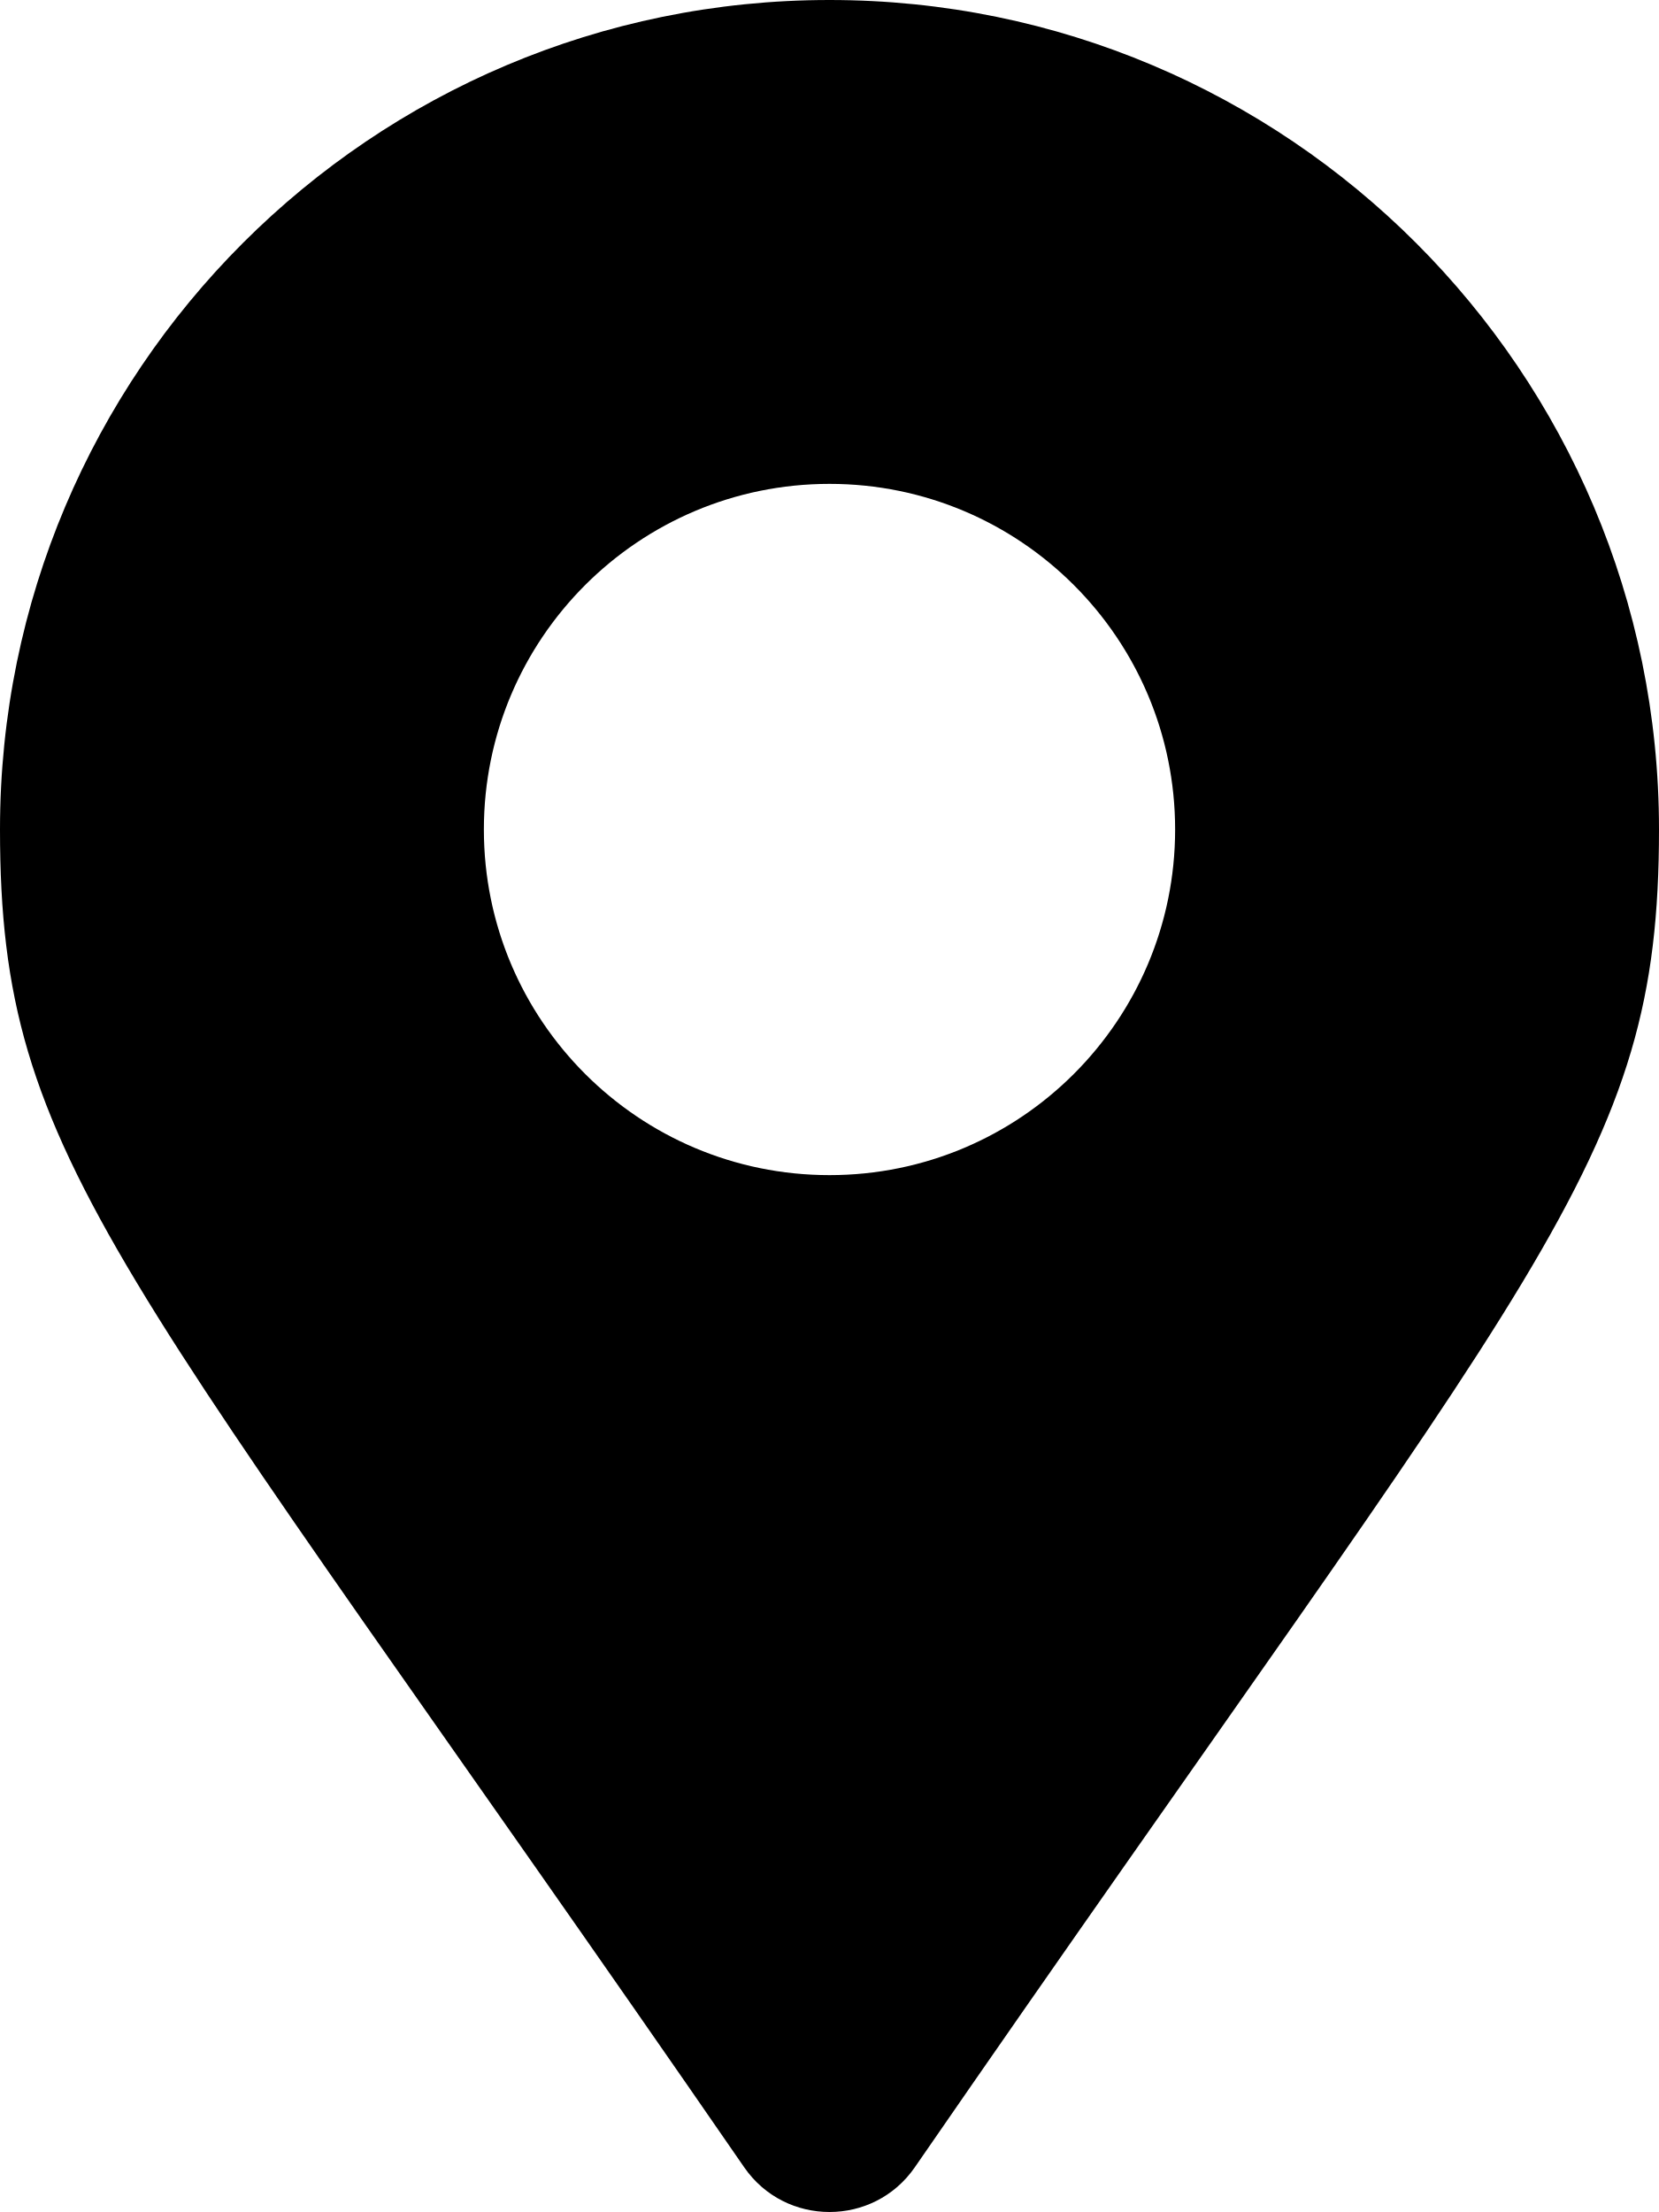
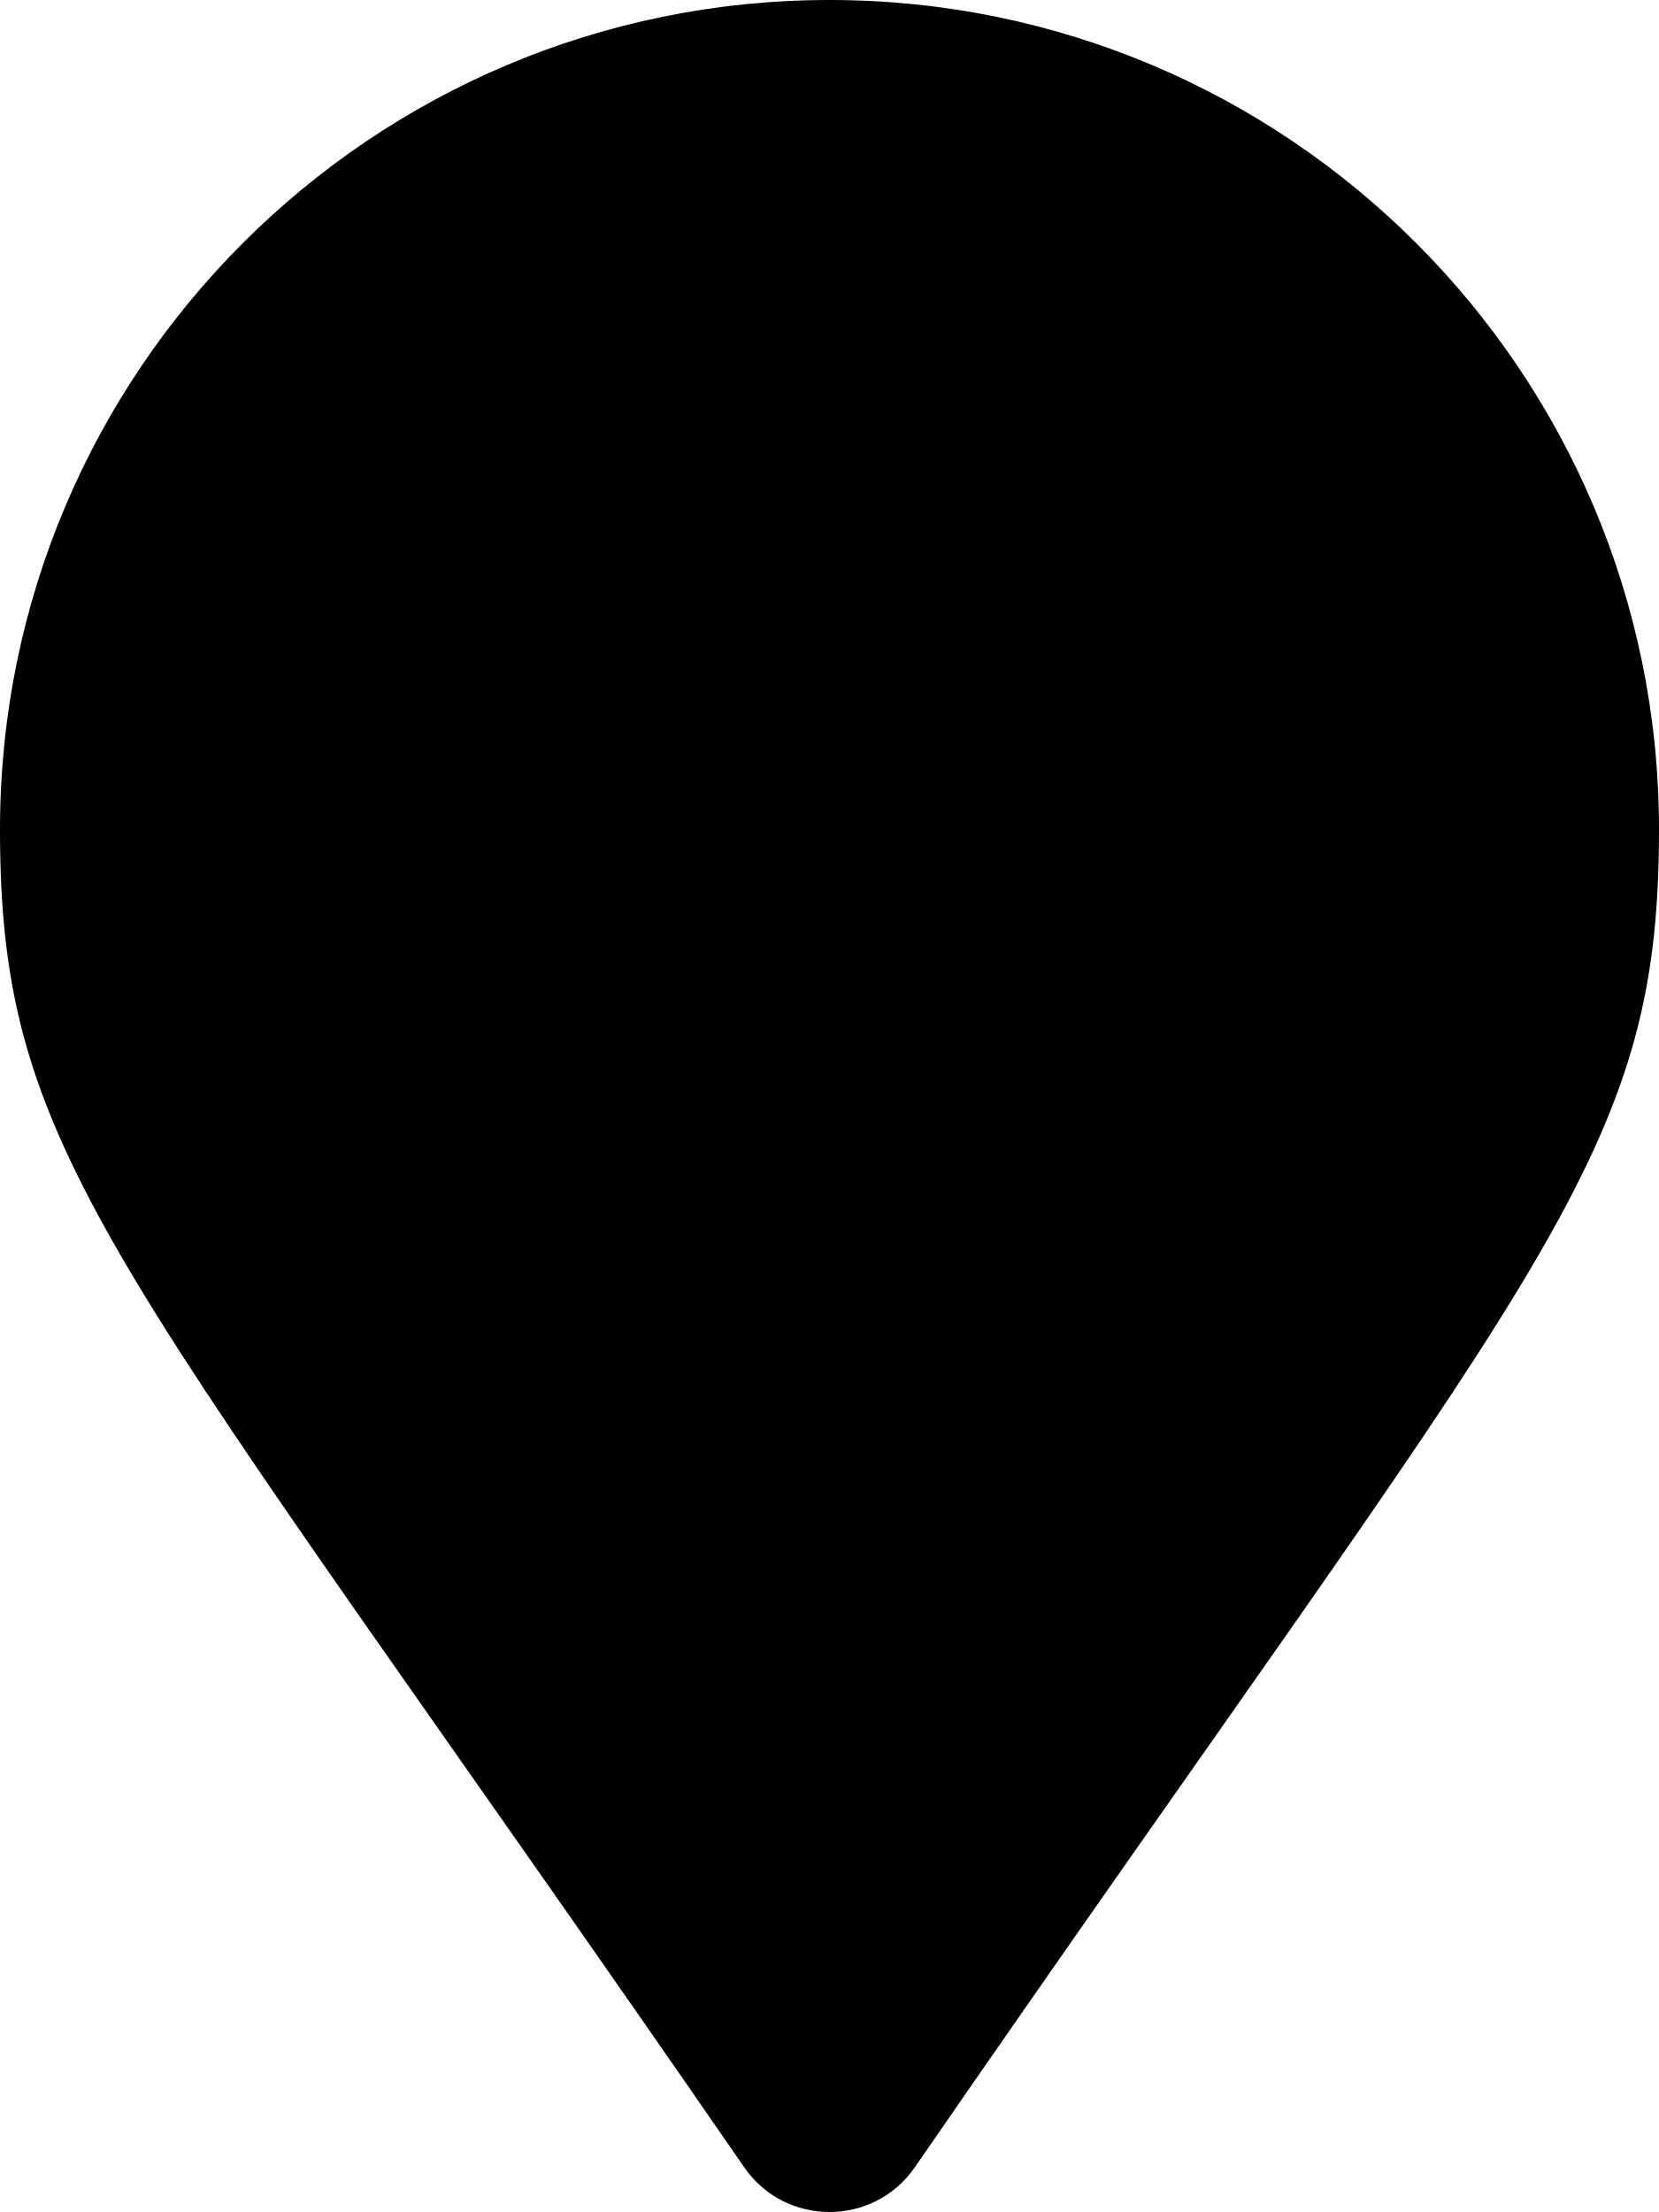
- <svg xmlns="http://www.w3.org/2000/svg" aria-hidden="true" focusable="false" data-prefix="fas" data-icon="map-marker-alt" class="svg-inline--fa fa-map-marker-alt fa-w-12" role="img" viewBox="0 0 384 512">
-   <path fill="currentColor" d="M172.268 501.67C26.97 291.031 0 269.413 0 192 0 85.961 85.961 0 192 0s192 85.961 192 192c0 77.413-26.97 99.031-172.268 309.67-9.535 13.774-29.93 13.773-39.464 0zM192 272c44.183 0 80-35.817 80-80s-35.817-80-80-80-80 35.817-80 80 35.817 80 80 80z" />
+ <svg xmlns="http://www.w3.org/2000/svg" aria-hidden="true" focusable="false" data-prefix="fas" data-icon="map-marker" class="svg-inline--fa fa-map-marker fa-w-12" role="img" viewBox="0 0 384 512">
+   <path fill="currentColor" d="M172.268 501.67C26.97 291.031 0 269.413 0 192 0 85.961 85.961 0 192 0s192 85.961 192 192c0 77.413-26.97 99.031-172.268 309.67-9.535 13.774-29.93 13.773-39.464 0z" />
</svg>
